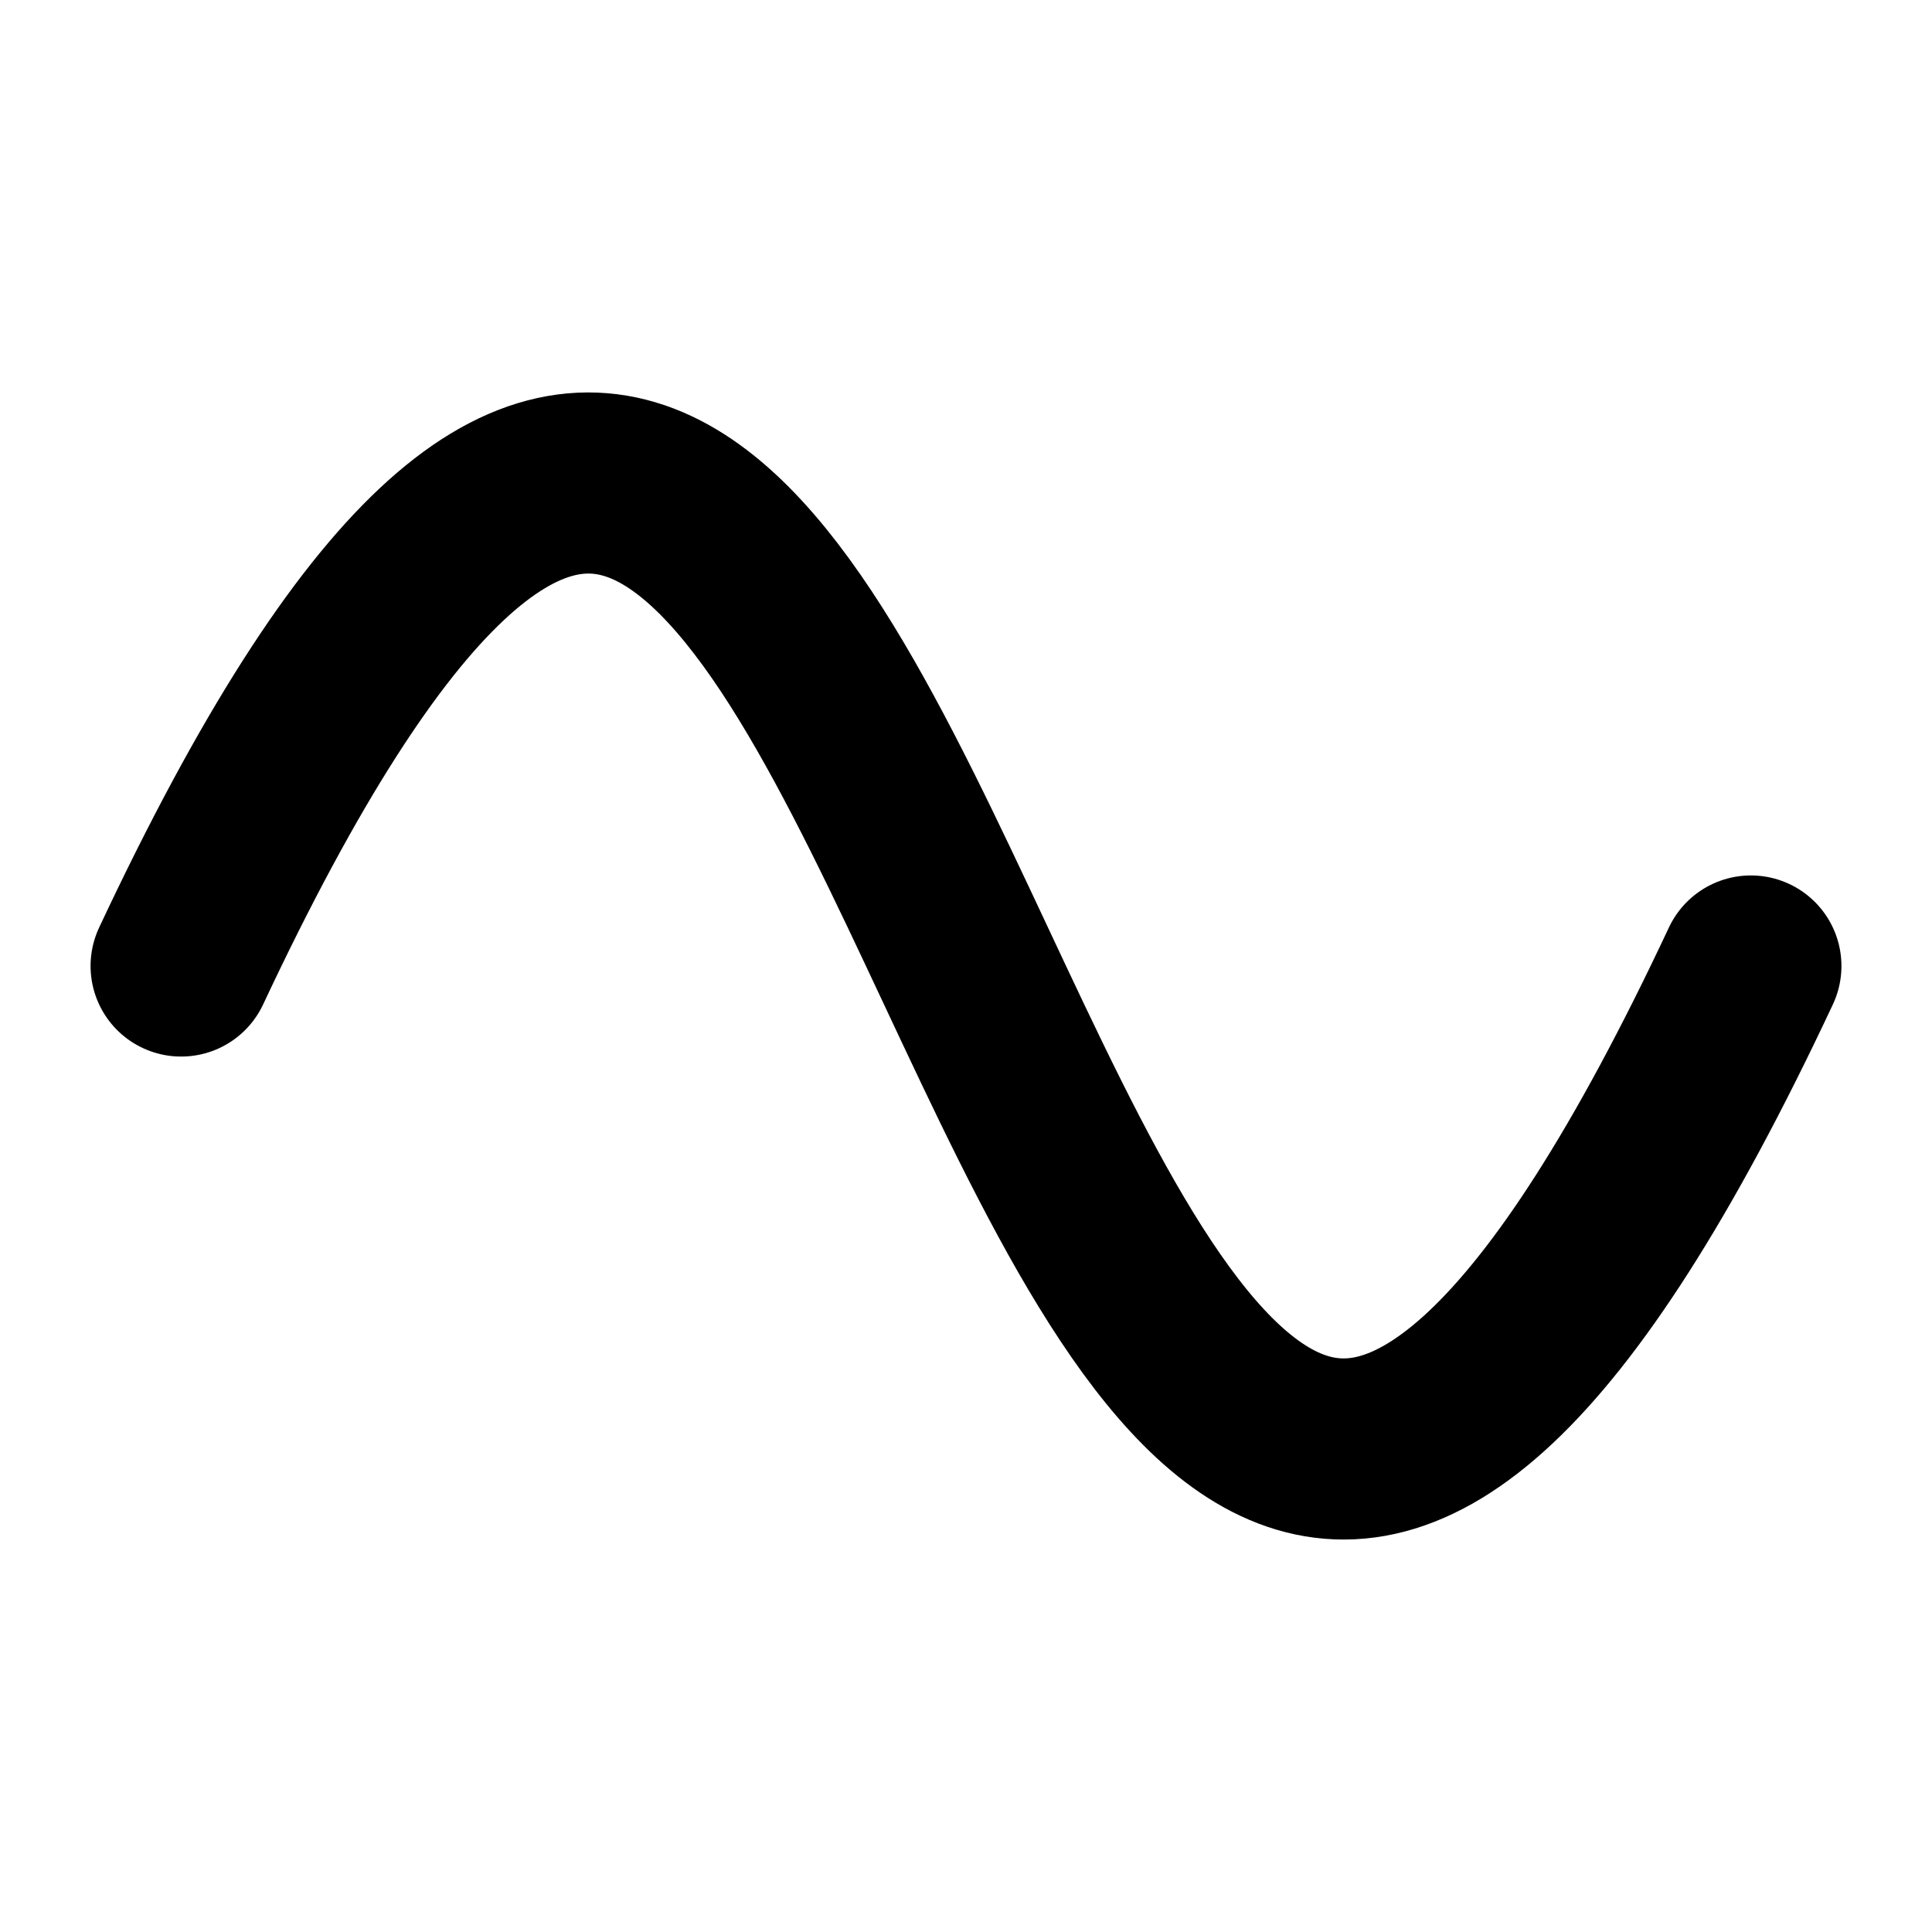
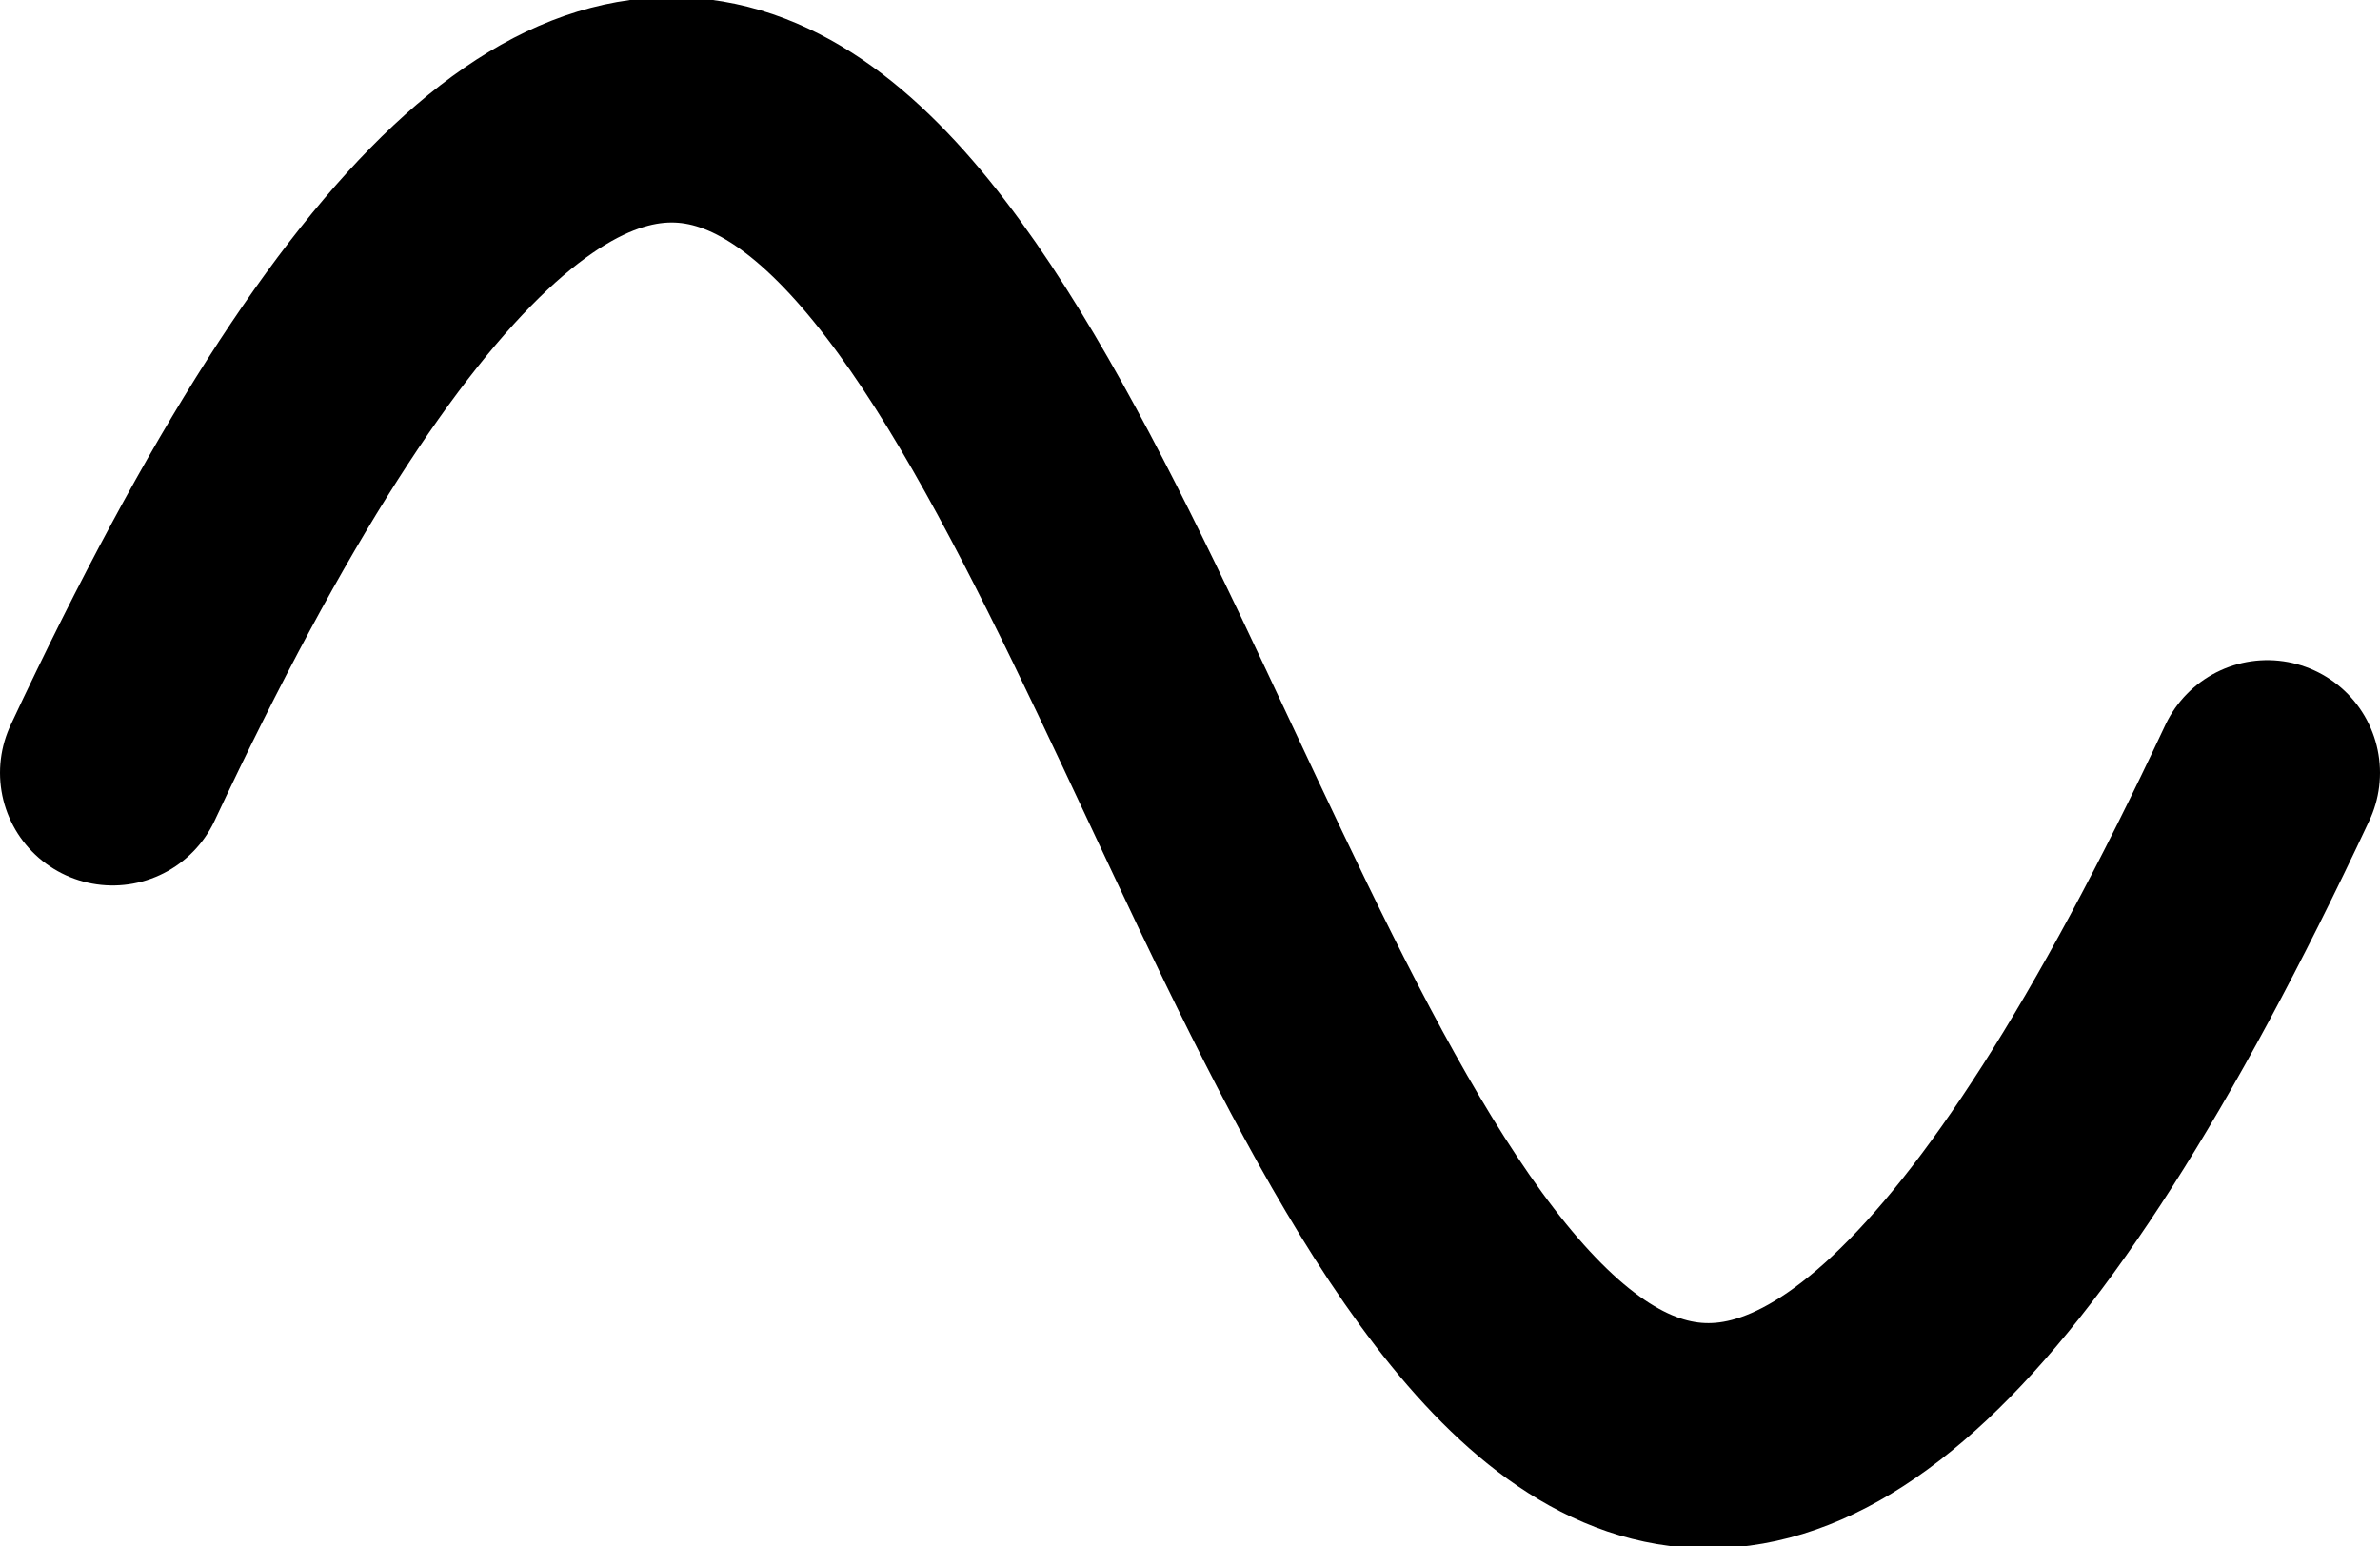
- <svg xmlns="http://www.w3.org/2000/svg" viewBox="0 0 256 256">
-   <rect width="256" height="256" fill="none" />
-   <path d="M24,128c104-221.7,104,221.7,208,0" fill="none" stroke="black" stroke-linecap="round" stroke-linejoin="round" stroke-width="24" />
+ <svg xmlns="http://www.w3.org/2000/svg" viewBox="0 0 253.517 164.645" version="1.1" id="svg1" width="253.517" height="164.645">
+   <defs id="defs1" />
+   <rect width="256" height="256" fill="none" id="rect1" x="-13.241" y="-53.509" />
+   <path d="m 12,82.322 c 114.759,-244.634 114.759,244.634 229.517,0" fill="none" stroke="#000000" stroke-linecap="round" stroke-linejoin="round" stroke-width="24" id="path1" />
</svg>
